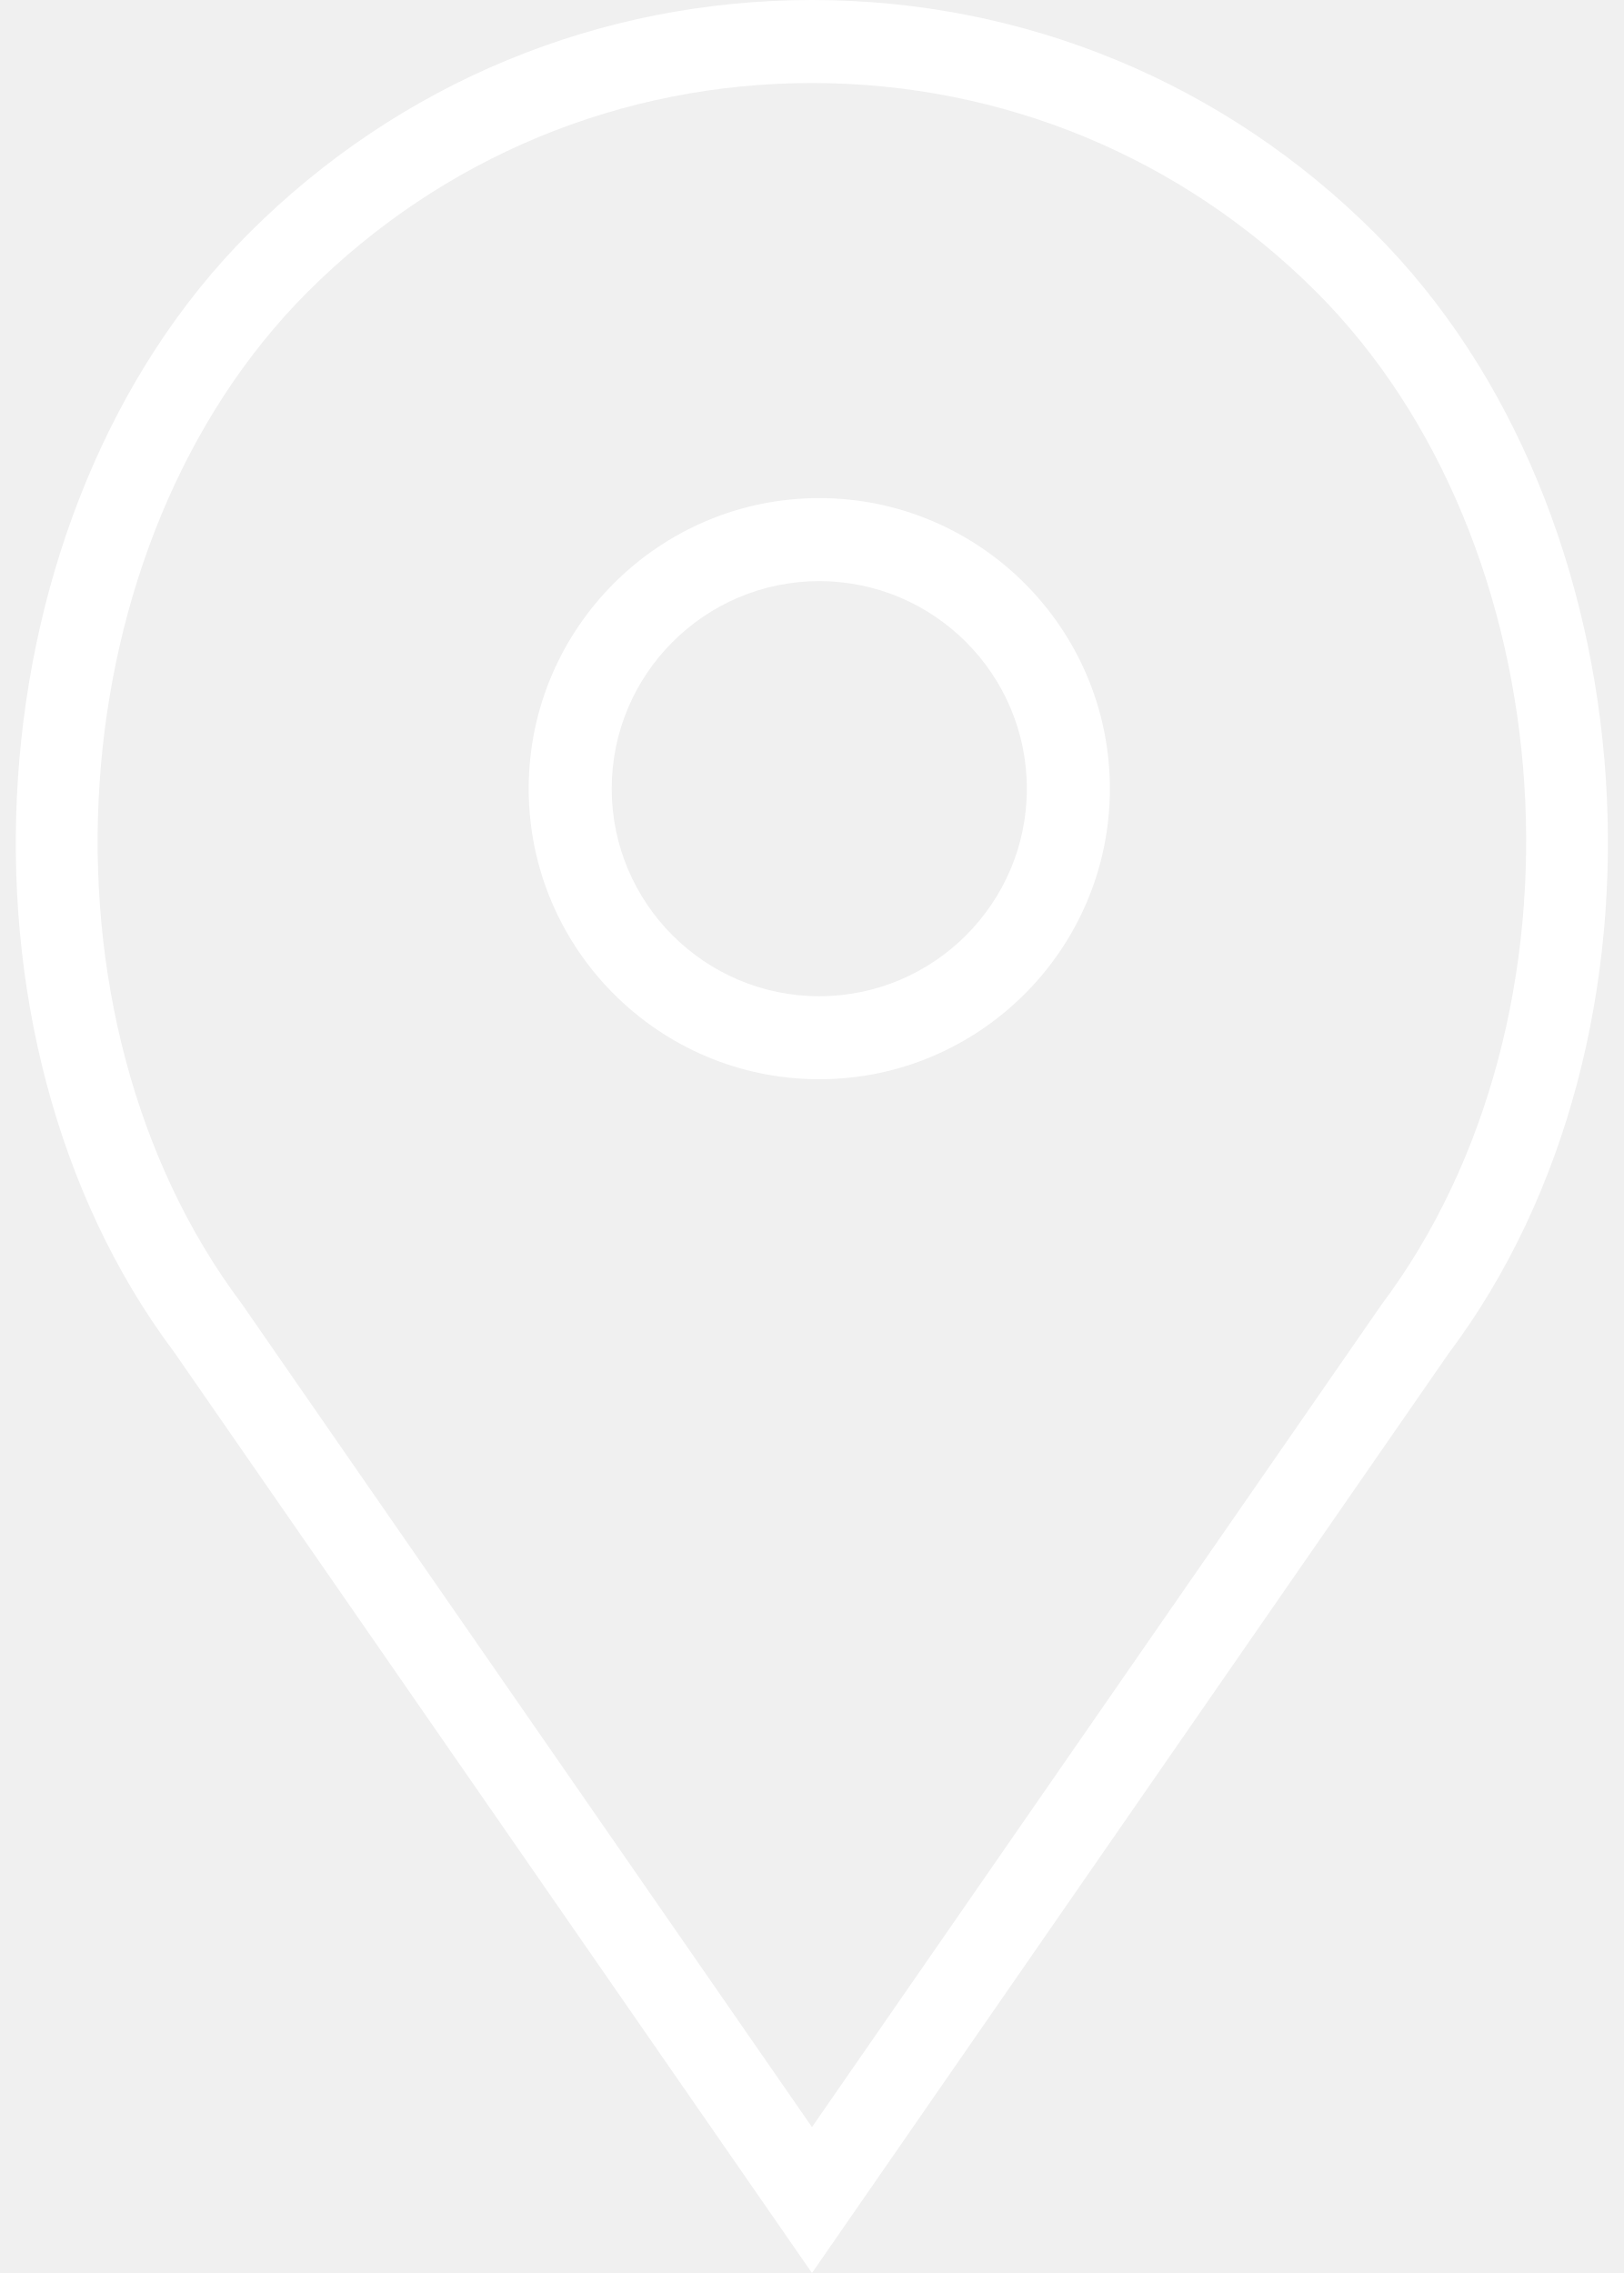
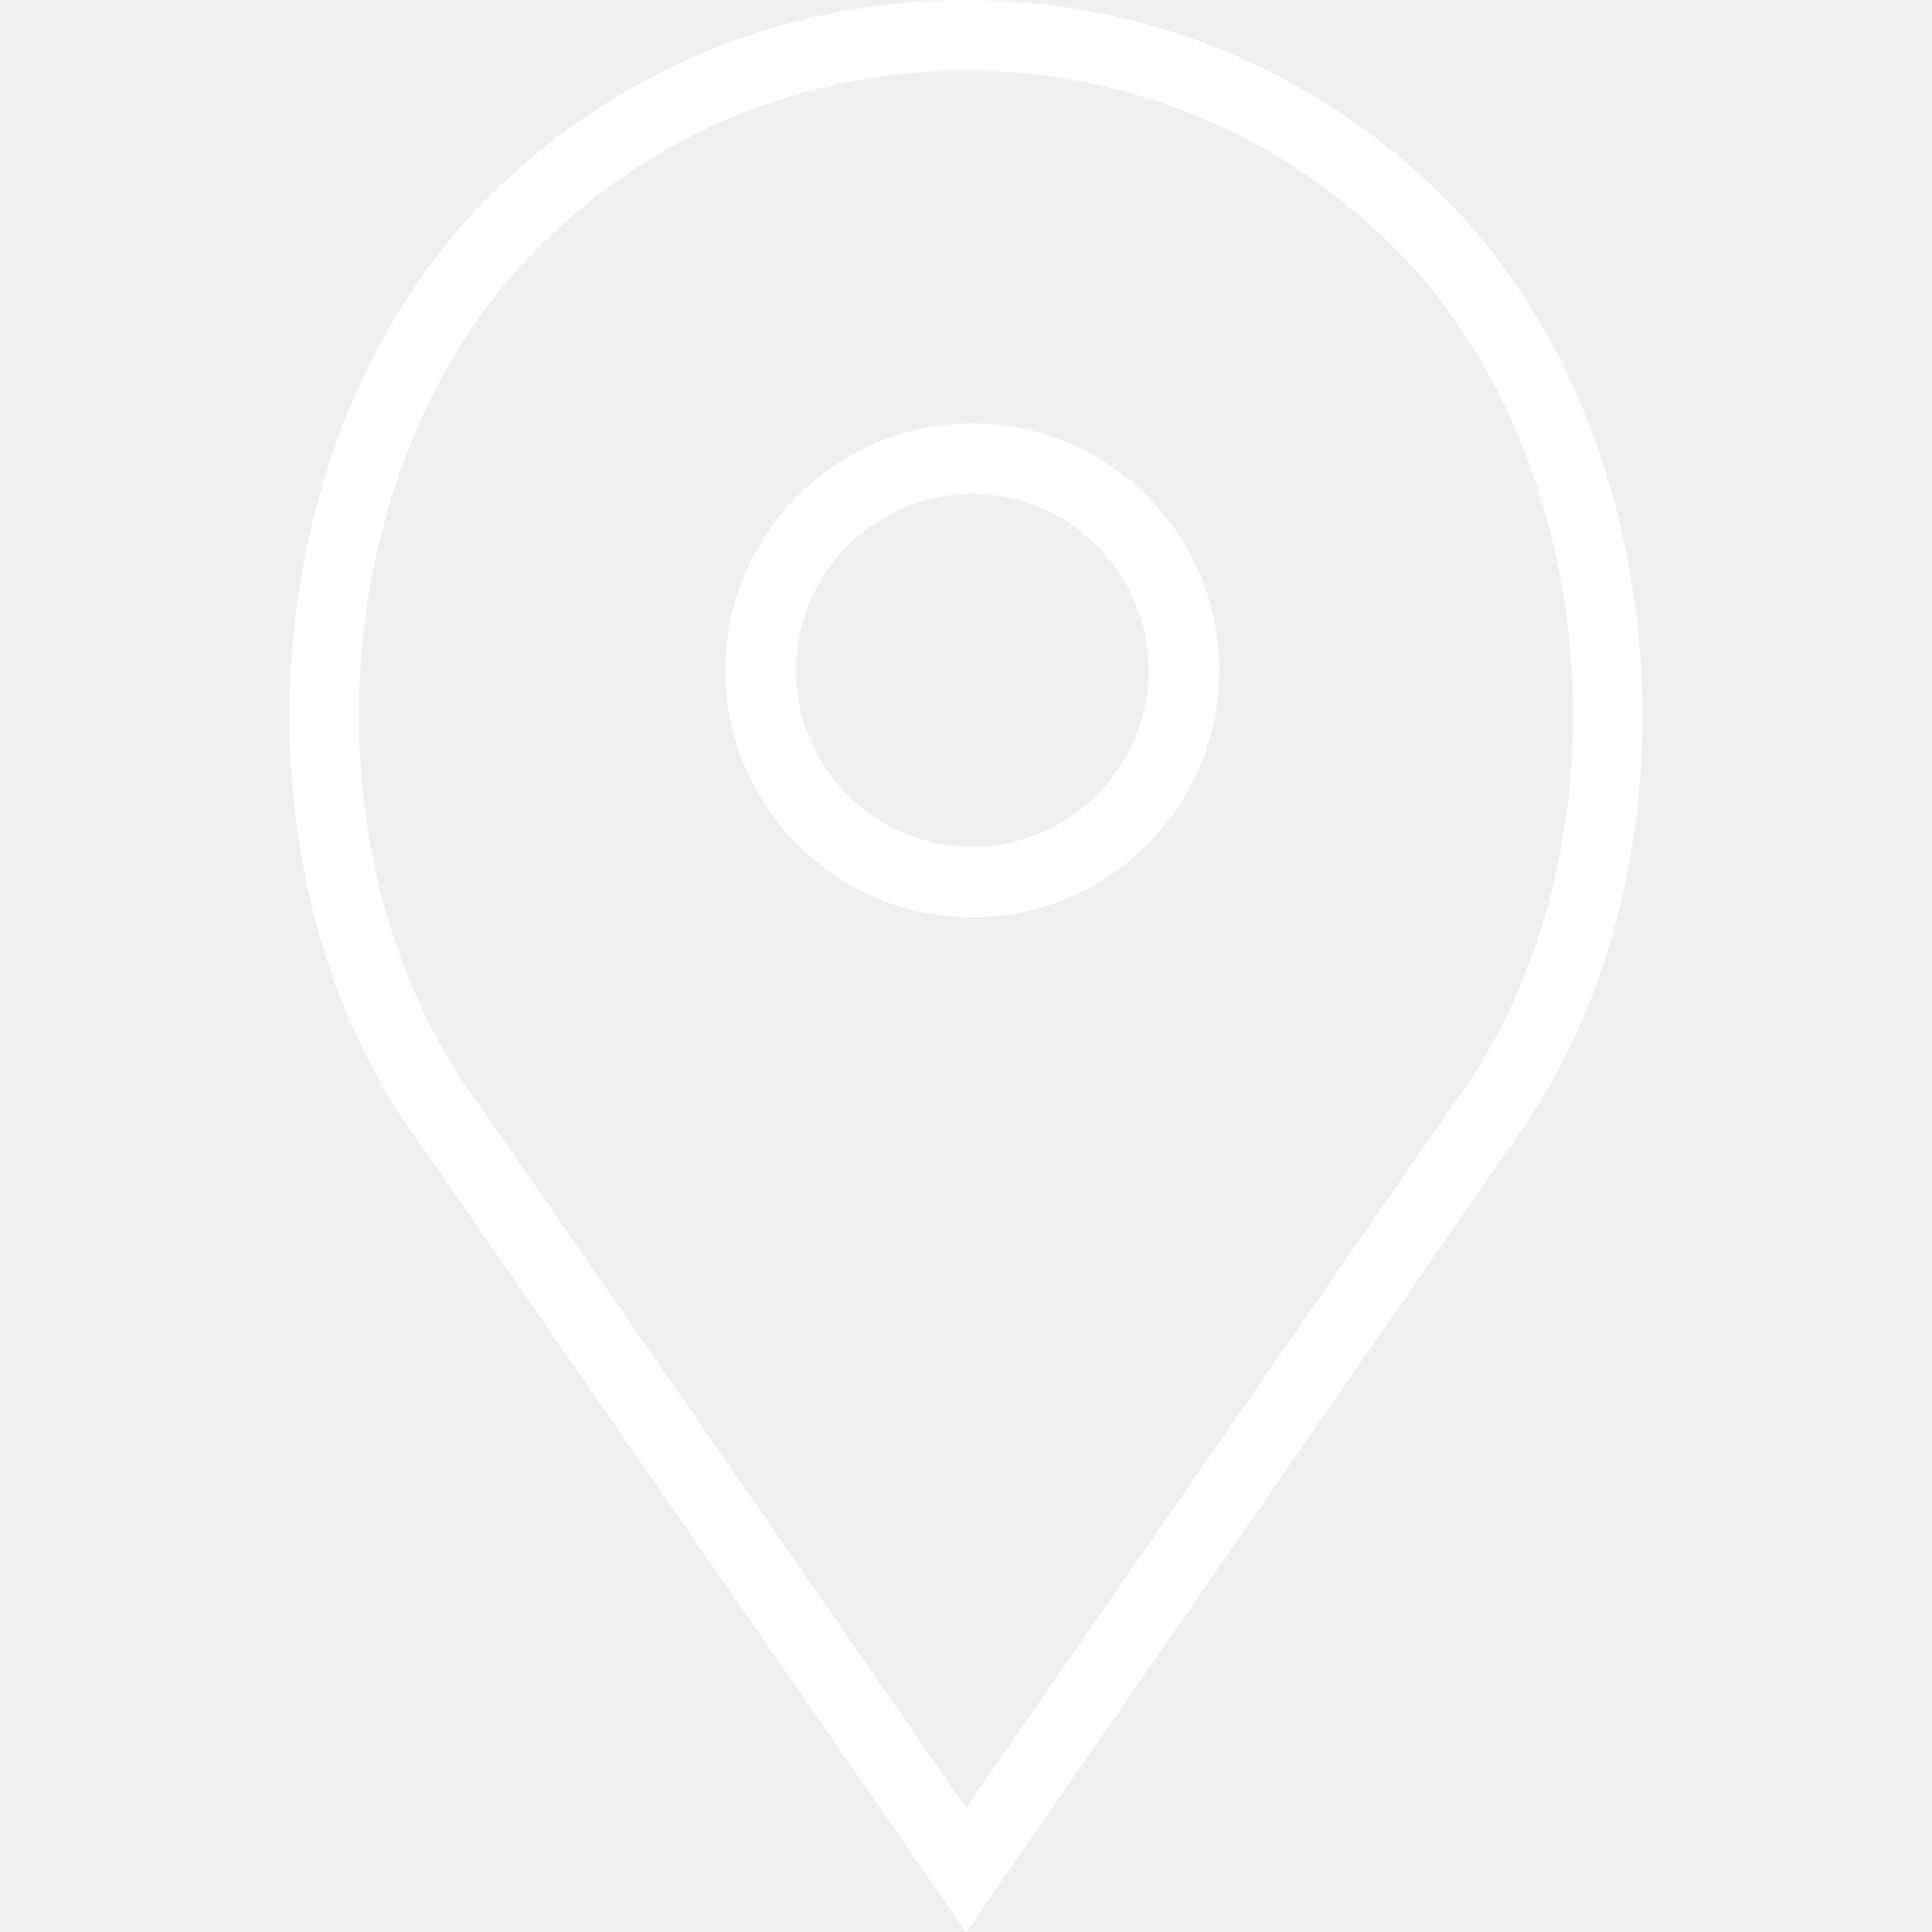
- <svg xmlns="http://www.w3.org/2000/svg" width="15" height="21" viewBox="0 0 15 21" fill="none">
-   <path d="M7.568 4.602C6.088 4.602 4.884 5.807 4.884 7.287C4.884 8.767 6.088 9.971 7.568 9.971C9.048 9.971 10.253 8.767 10.253 7.287C10.253 5.807 9.048 4.602 7.568 4.602ZM7.568 9.204C6.511 9.204 5.651 8.344 5.651 7.287C5.651 6.229 6.511 5.369 7.568 5.369C8.626 5.369 9.486 6.229 9.486 7.287C9.486 8.344 8.626 9.204 7.568 9.204Z" fill="white" />
-   <path d="M12.701 2.154C11.312 0.765 9.465 0 7.501 0C5.536 0 3.689 0.765 2.3 2.154C-0.27 4.724 -0.59 9.561 1.608 12.491L7.501 21L13.384 12.502C15.591 9.561 15.272 4.724 12.701 2.154ZM12.762 12.054L7.501 19.652L2.231 12.042C0.237 9.384 0.523 5.016 2.843 2.696C4.087 1.452 5.741 0.767 7.501 0.767C9.26 0.767 10.914 1.452 12.159 2.696C14.479 5.016 14.765 9.384 12.762 12.054Z" fill="white" />
+ <svg xmlns="http://www.w3.org/2000/svg" width="21" height="21" viewBox="0 0 21 21" fill="none">
+   <path d="M10.568 4.602C9.088 4.602 7.884 5.807 7.884 7.287C7.884 8.767 9.088 9.971 10.568 9.971C12.048 9.971 13.253 8.767 13.253 7.287C13.253 5.807 12.048 4.602 10.568 4.602ZM10.568 9.204C9.511 9.204 8.651 8.344 8.651 7.287C8.651 6.229 9.511 5.369 10.568 5.369C11.626 5.369 12.486 6.229 12.486 7.287C12.486 8.344 11.626 9.204 10.568 9.204Z" fill="white" />
+   <path d="M15.701 2.154C14.312 0.765 12.465 0 10.501 0C8.536 0 6.689 0.765 5.3 2.154C2.73 4.724 2.41 9.561 4.608 12.491L10.501 21L16.384 12.502C18.591 9.561 18.272 4.724 15.701 2.154ZM15.762 12.054L10.501 19.652L5.231 12.042C3.237 9.384 3.523 5.016 5.843 2.696C7.087 1.452 8.741 0.767 10.501 0.767C12.26 0.767 13.914 1.452 15.159 2.696C17.479 5.016 17.765 9.384 15.762 12.054Z" fill="white" />
</svg>
